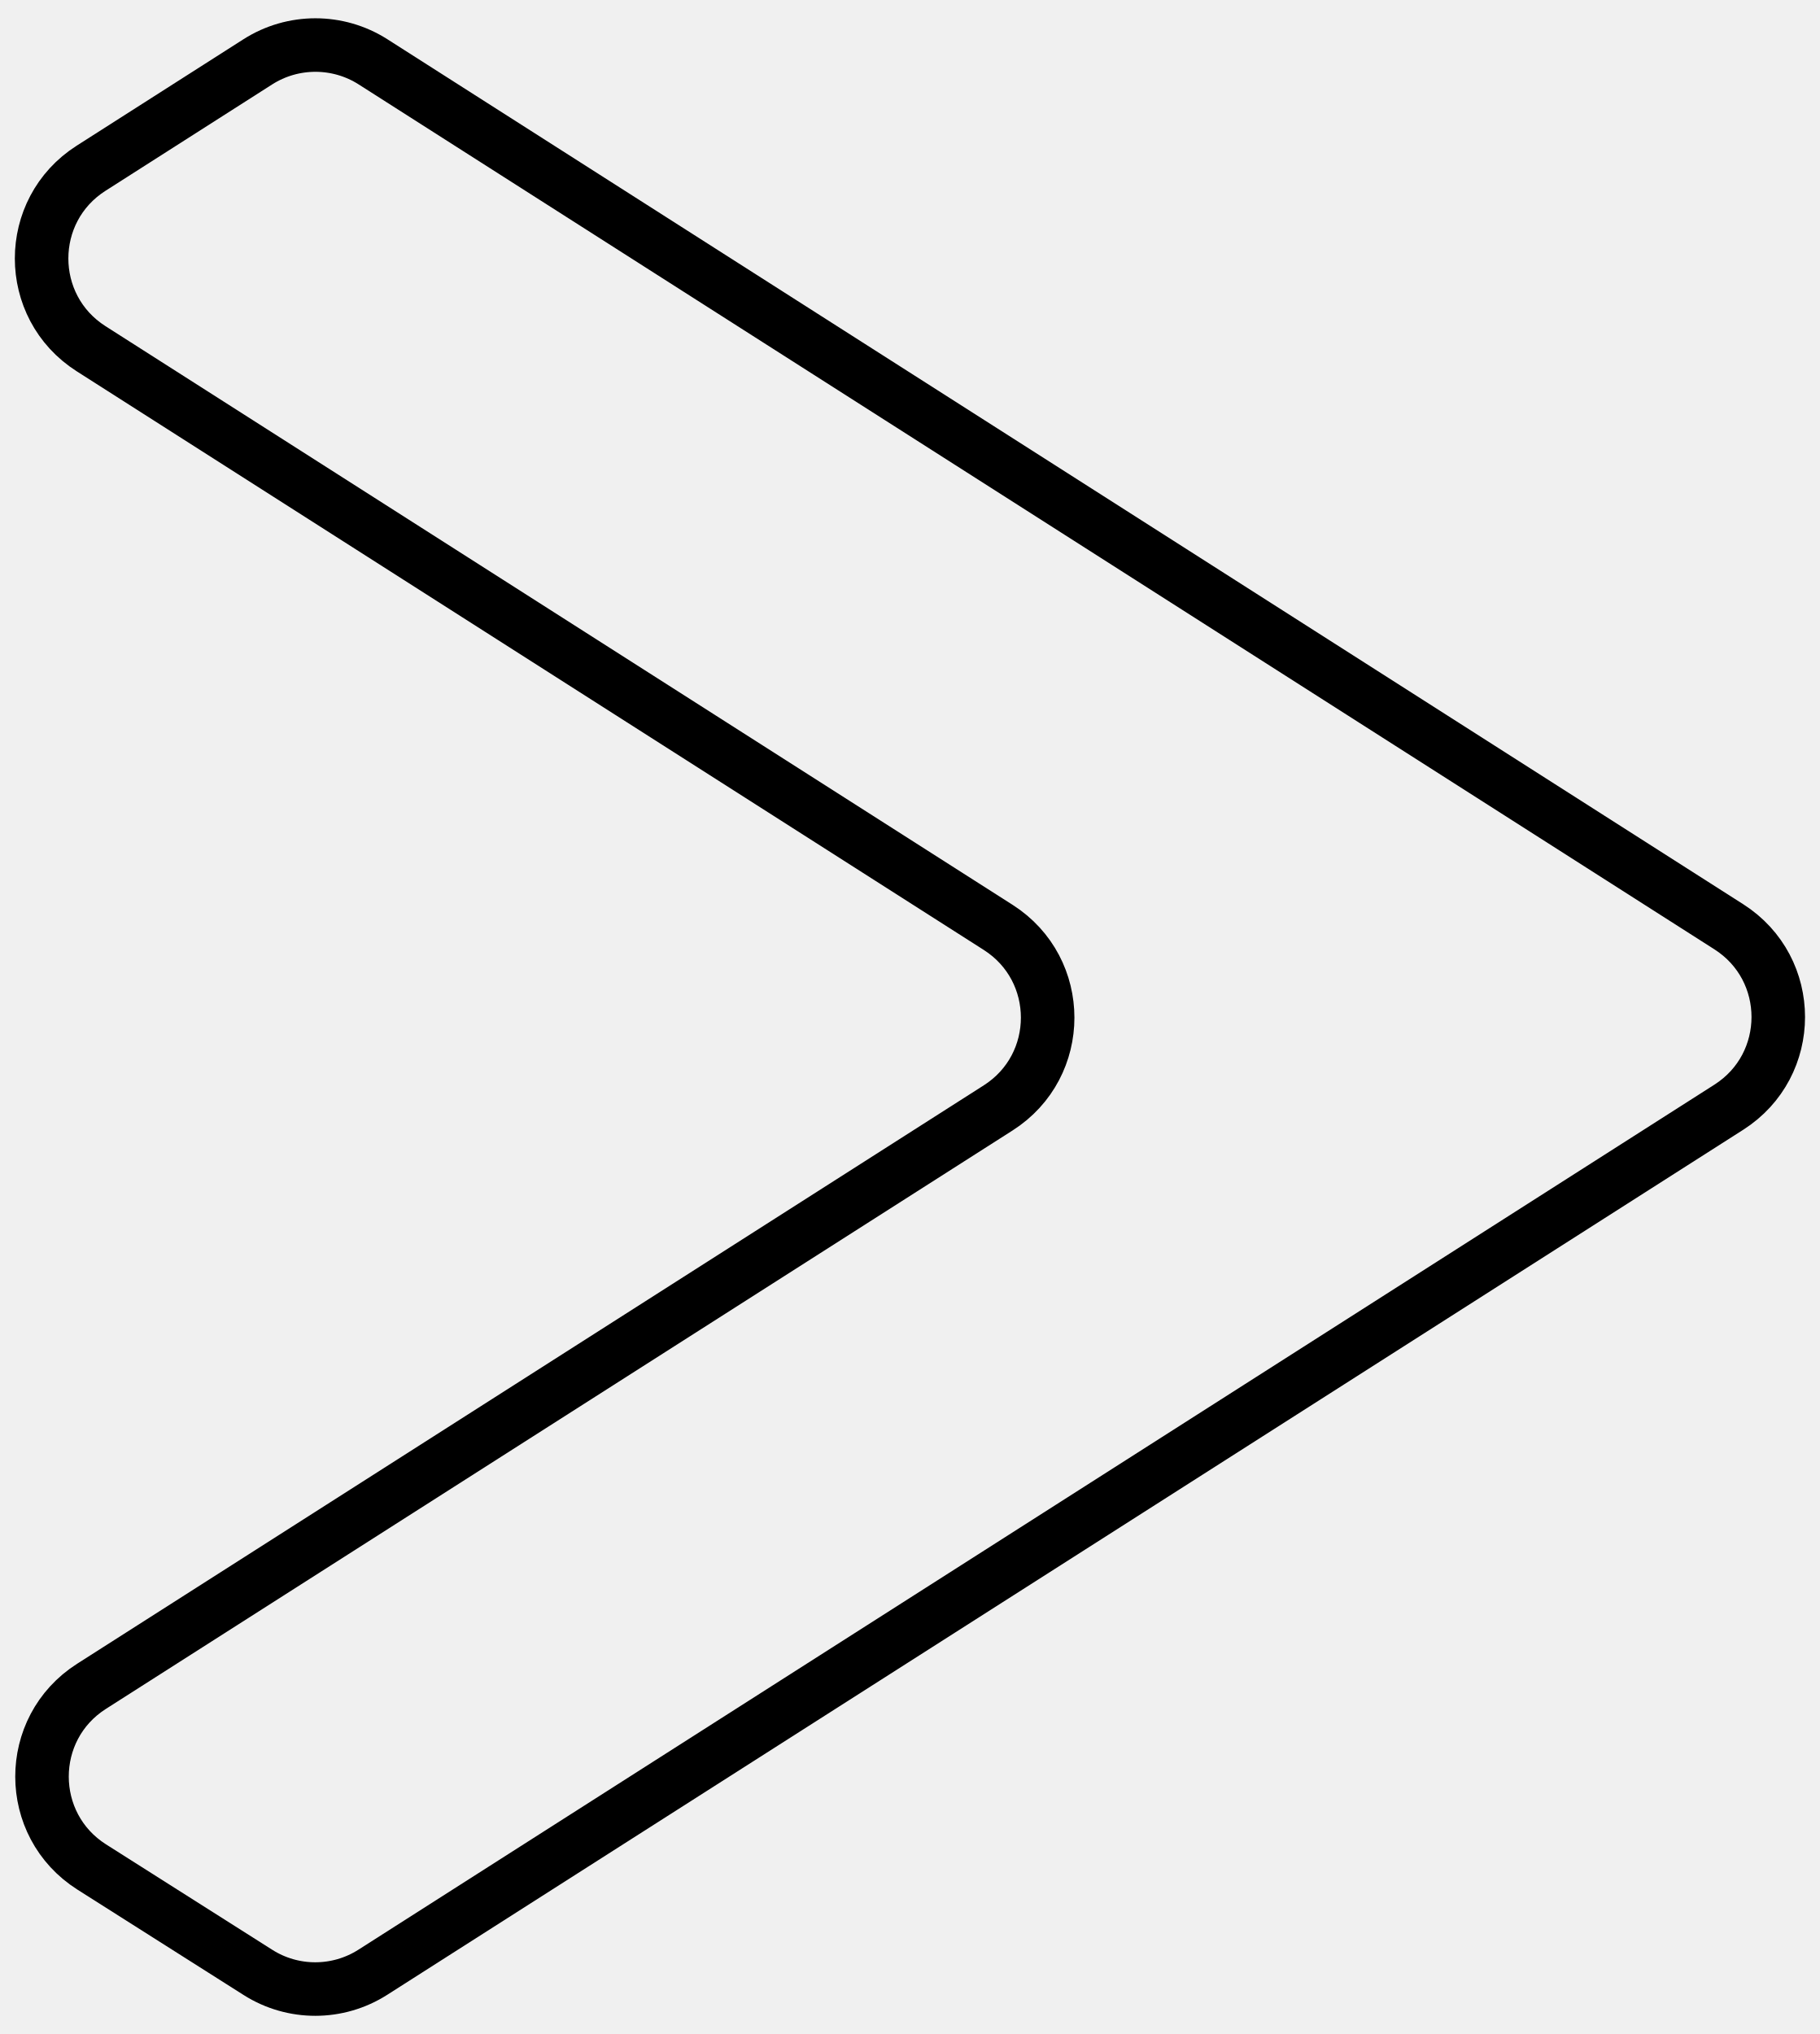
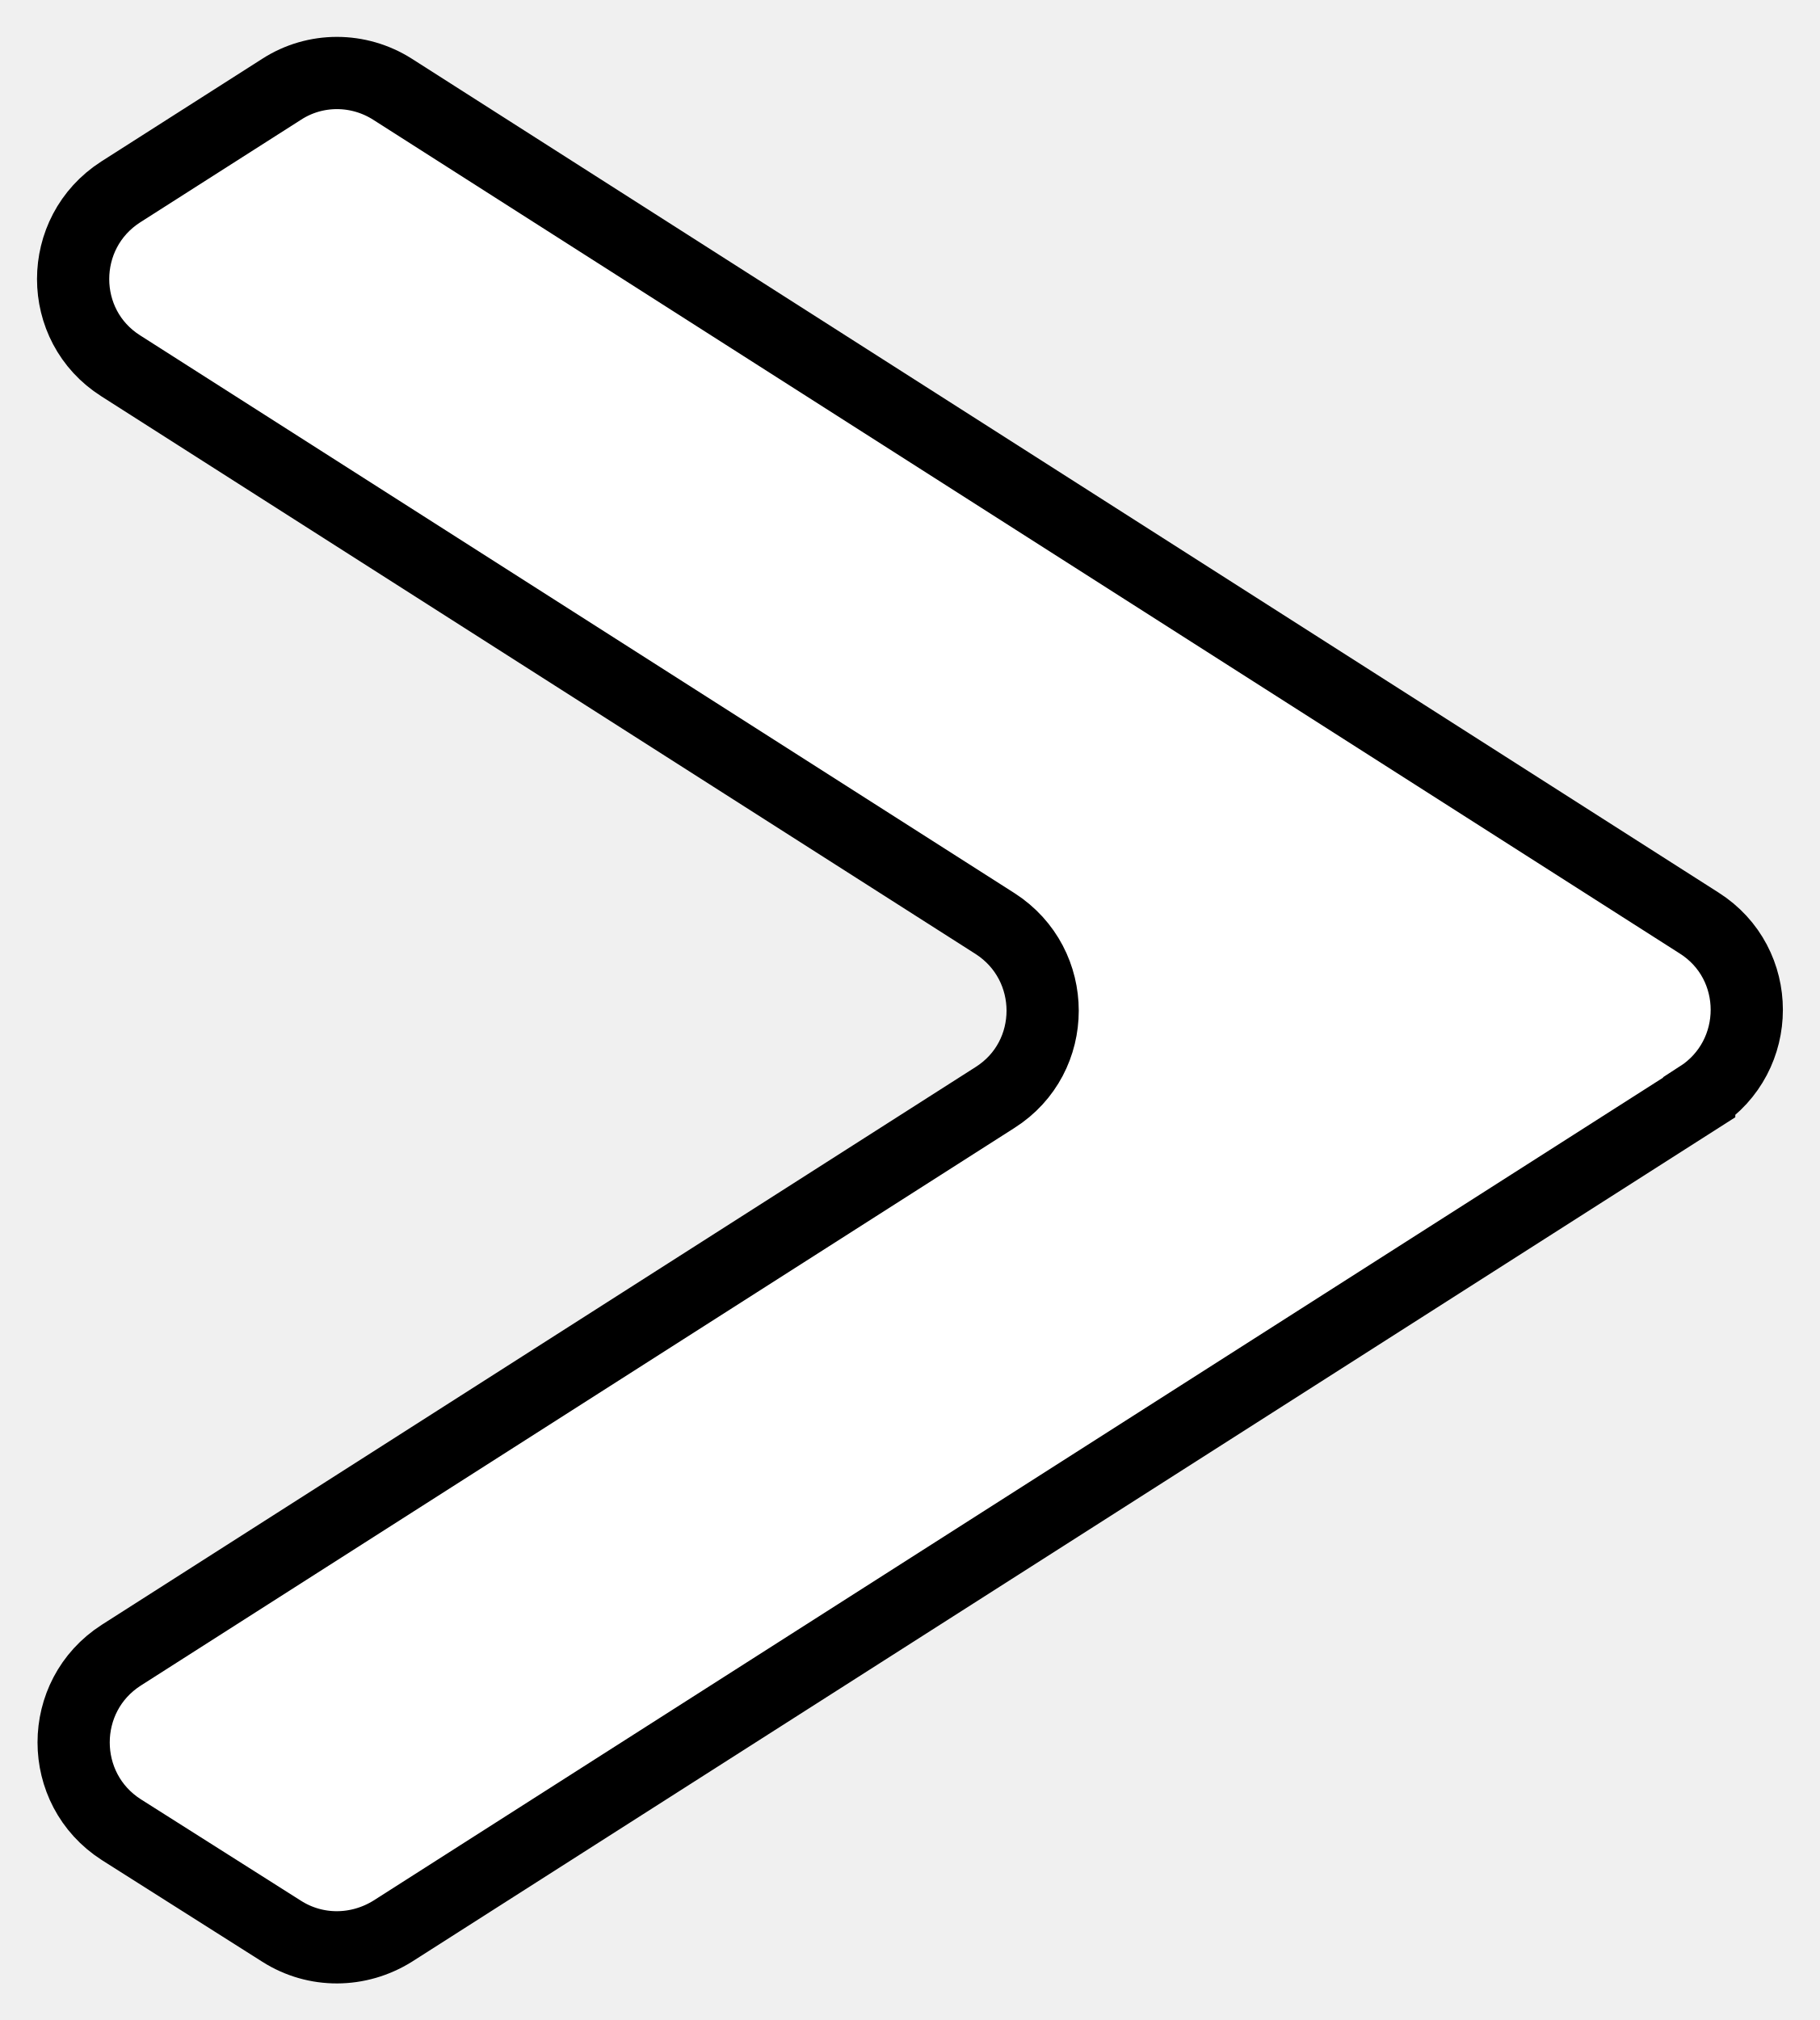
- <svg xmlns="http://www.w3.org/2000/svg" width="34" height="38" viewBox="0 0 34 38">
-   <path d="M32.298 20.686C33.531 19.9 33.531 18.1 32.298 17.314L6.969 1.155C6.313 0.737 5.473 0.737 4.817 1.155L1.702 3.143C0.469 3.929 0.469 5.729 1.702 6.515L18.649 17.326C19.881 18.112 19.881 19.912 18.649 20.698L1.709 31.505C0.475 32.292 0.477 34.095 1.714 34.88L4.819 36.849C5.474 37.265 6.311 37.264 6.966 36.846L32.298 20.686Z" fill="none" stroke="#000" strokeWidth="2" />
+ <svg xmlns="http://www.w3.org/2000/svg" width="35.28" height="39.15" viewBox="0 0 35.28 39.15">
+   <defs>
+     <style>
+       .cls-1 {
+         fill: #fff;
+         stroke: #000;
+         stroke-width: 1.4px;
+       }
+     </style>
+   </defs>
+   <path class="cls-1" d="M32.94,21.26c1.23-.79,1.23-2.59,0-3.37L7.61,1.73c-.66-.42-1.5-.42-2.15,0l-3.12,1.99c-1.23.79-1.23,2.59,0,3.37l16.95,10.81c1.23.79,1.23,2.59,0,3.37L2.35,32.08c-1.23.79-1.23,2.59,0,3.38l3.11,1.97c.66.42,1.49.41,2.15,0l25.33-16.16Z" />
</svg>
